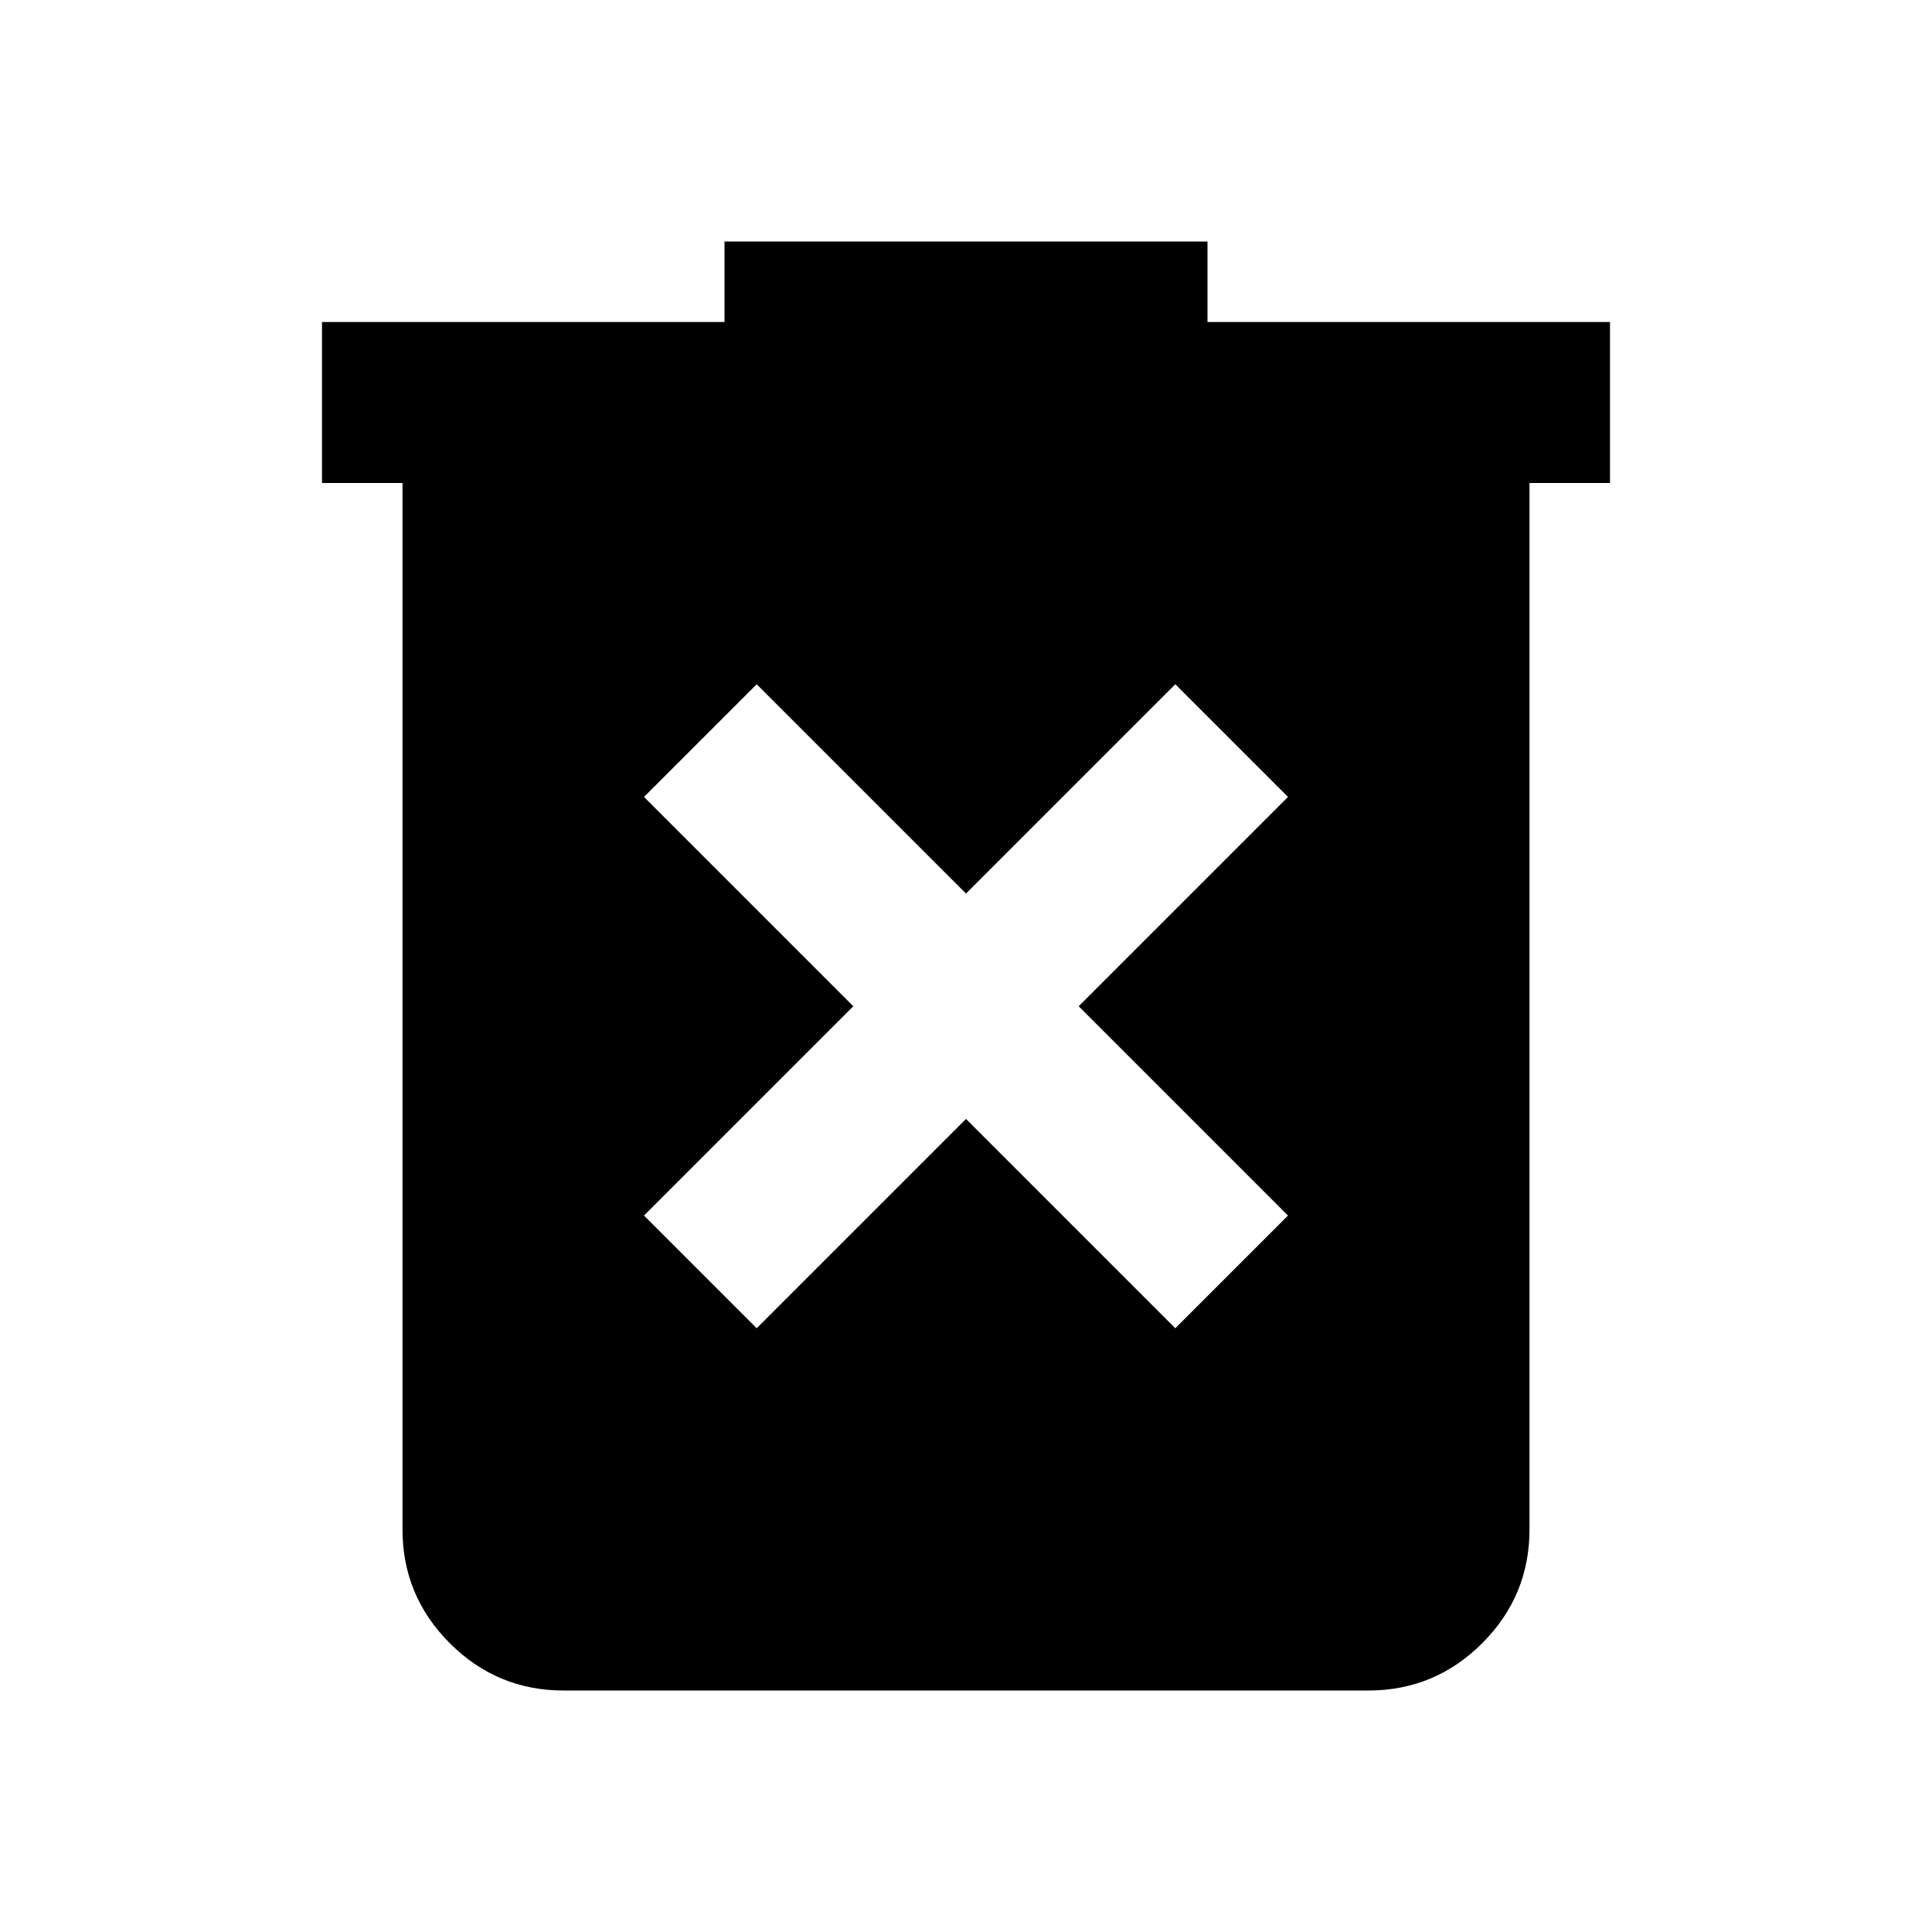
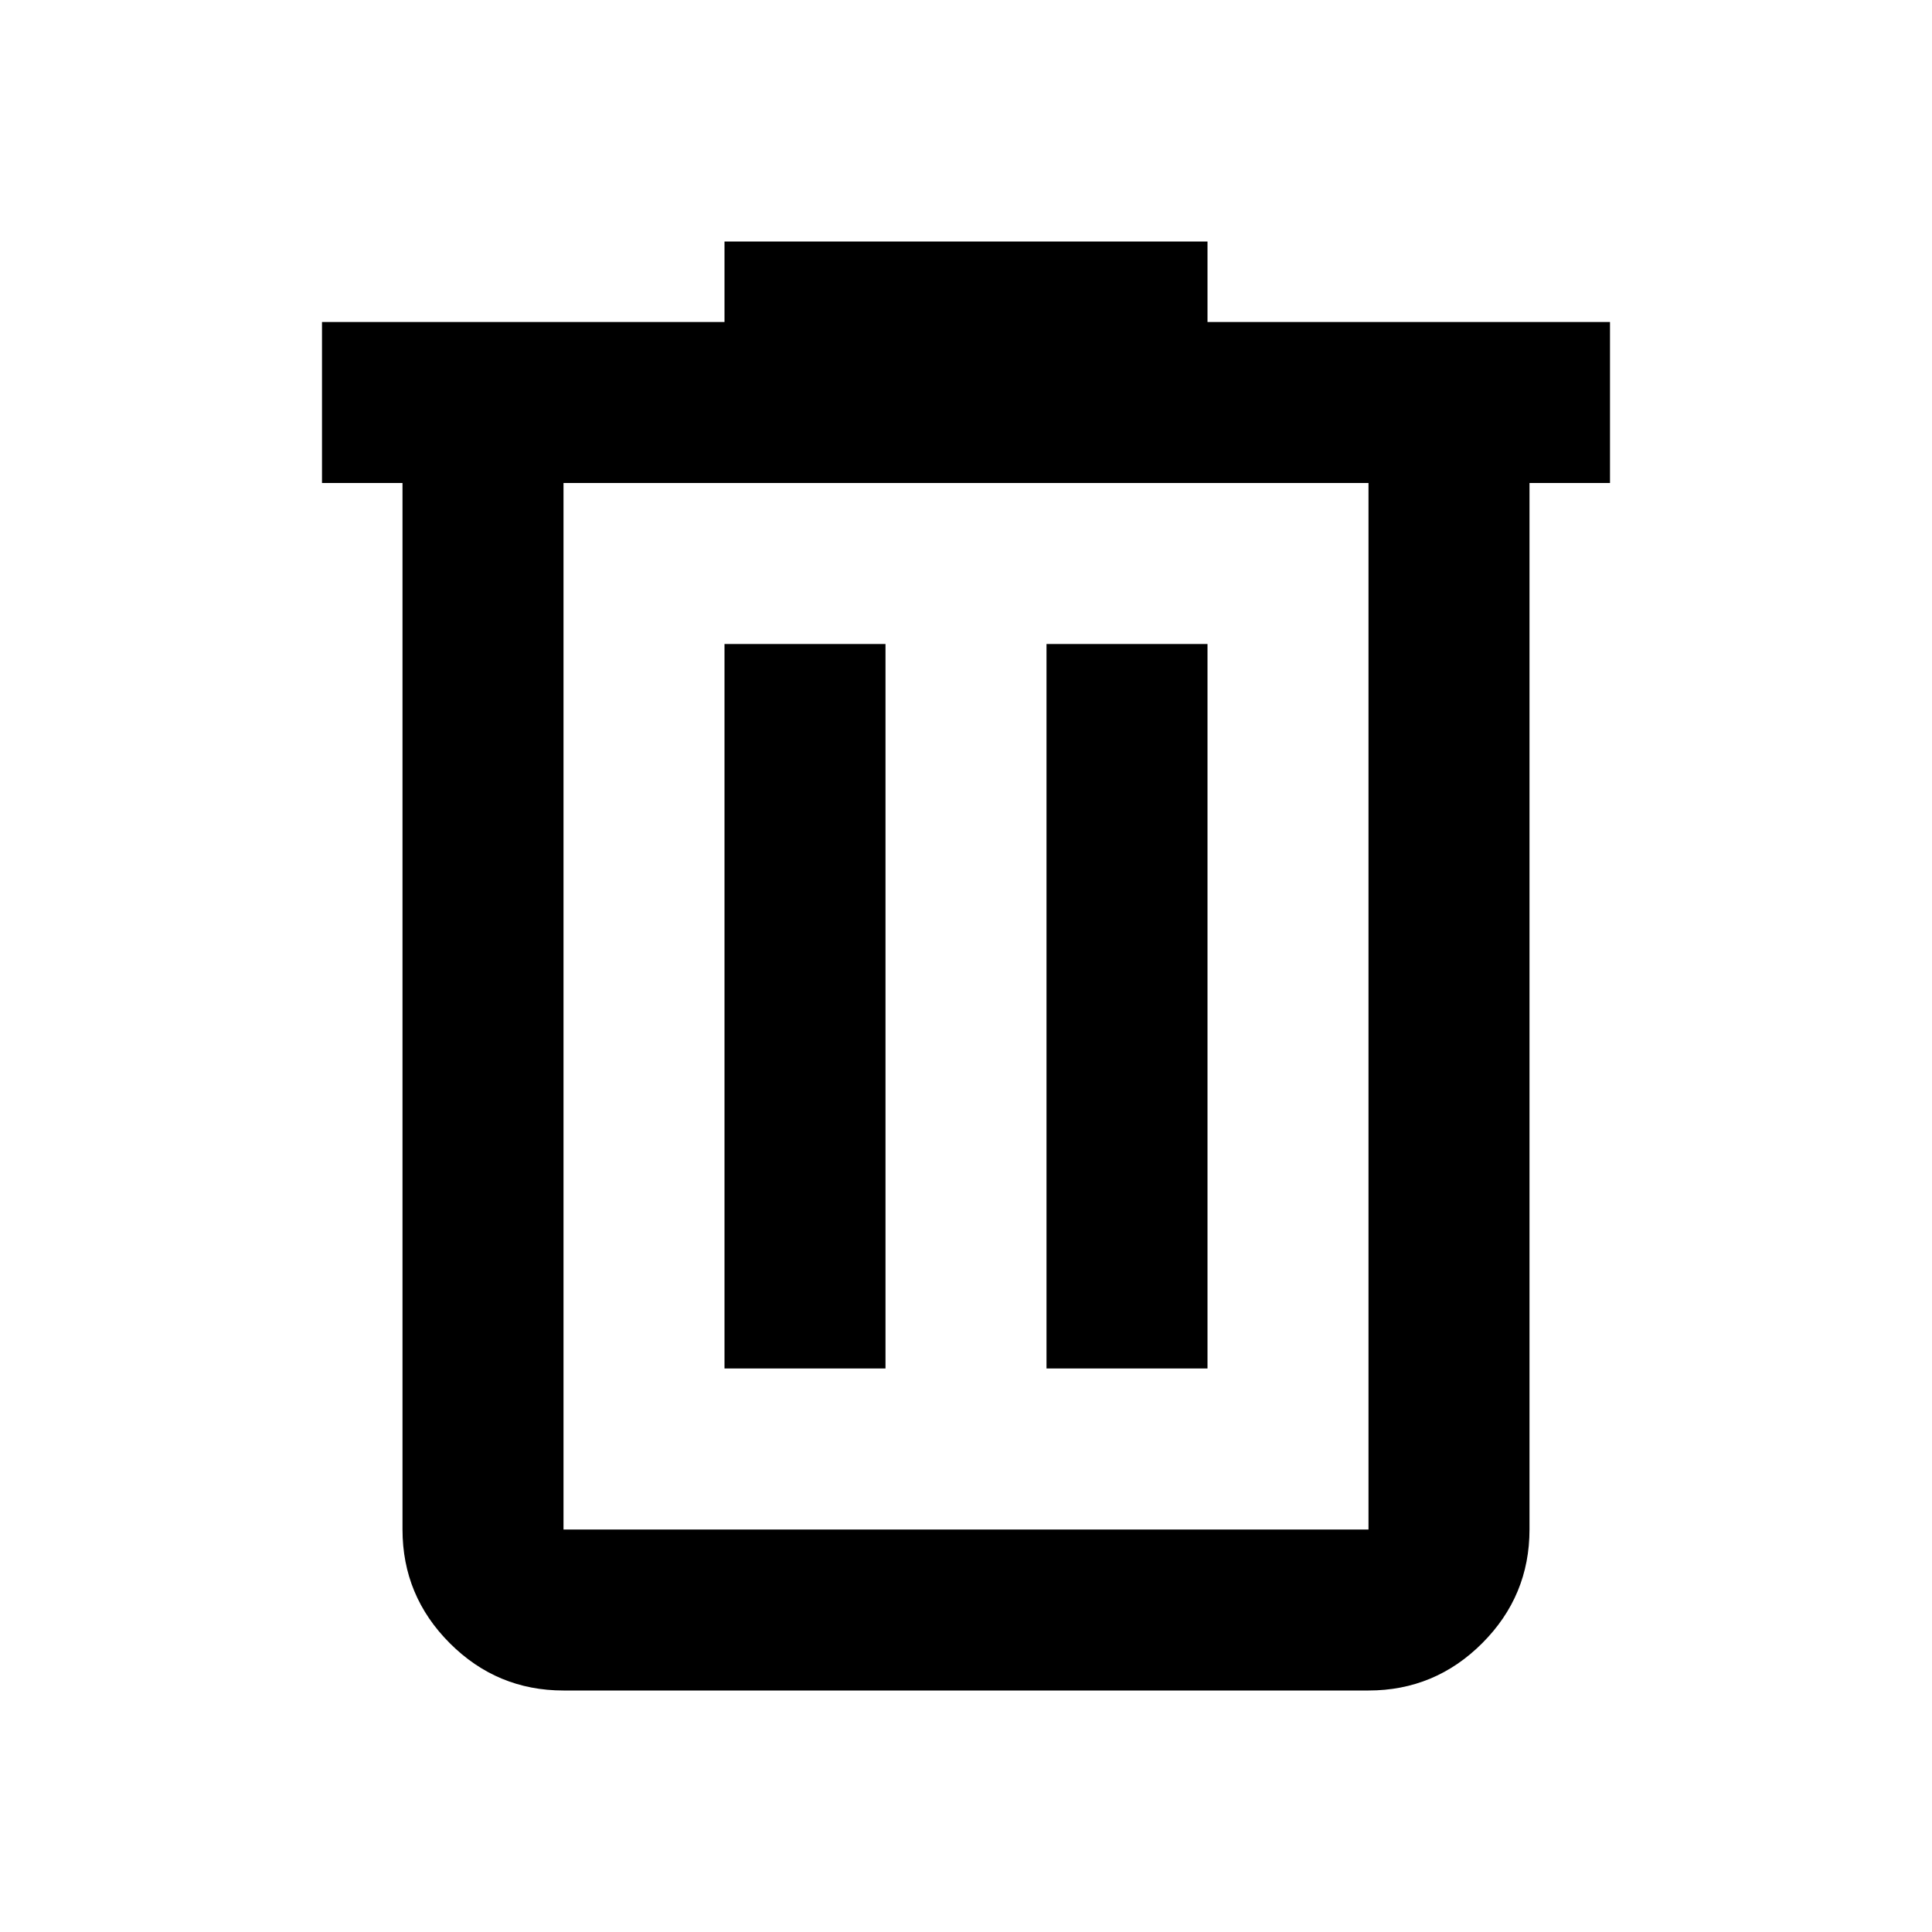
<svg xmlns="http://www.w3.org/2000/svg" height="24" viewBox="0 -960 960 960" width="24">
-   <path d="m376-300 104-104 104 104 56-56-104-104 104-104-56-56-104 104-104-104-56 56 104 104-104 104 56 56Zm-96 180q-33 0-56.5-23.5T200-200v-520h-40v-80h200v-40h240v40h200v80h-40v520q0 33-23.5 56.5T680-120H280Z" />
+   <path d="M280-120q-33 0-56.5-23.5T200-200v-520h-40v-80h200v-40h240v40h200v80h-40v520q0 33-23.5 56.5T680-120H280Zm400-600H280v520h400v-520ZM360-280h80v-360h-80v360Zm160 0h80v-360h-80v360ZM280-720v520-520Z" />
</svg>
